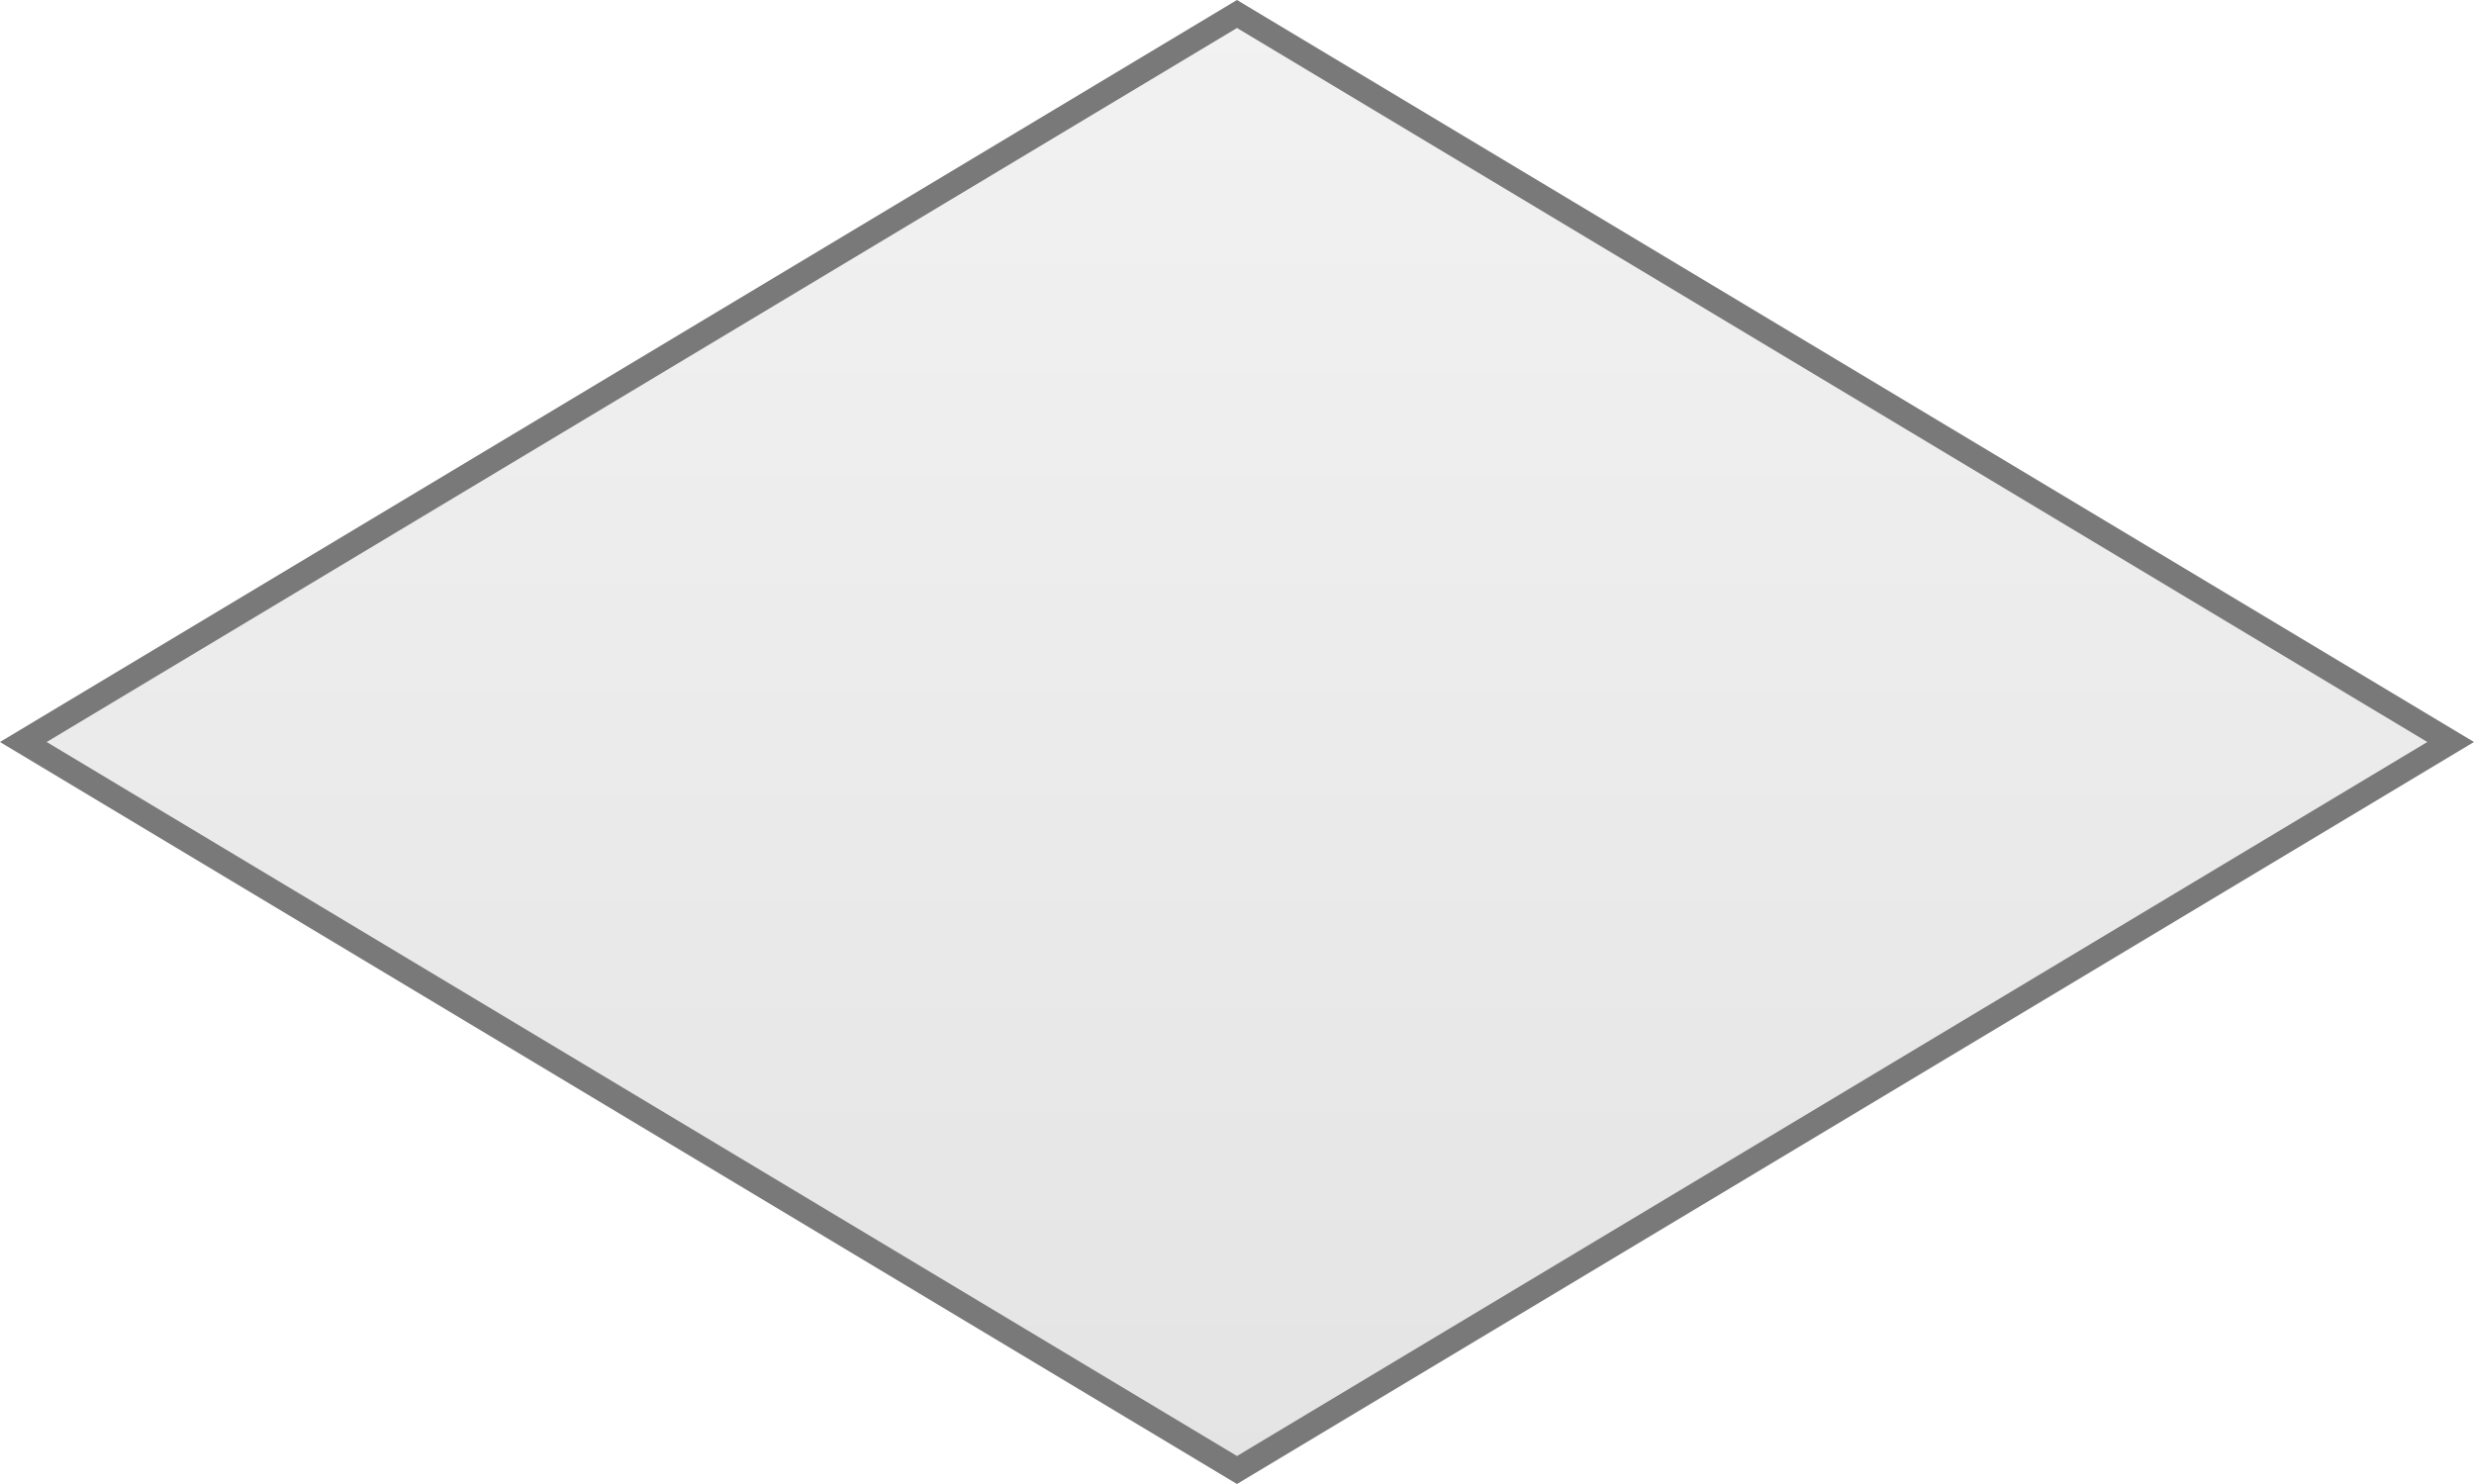
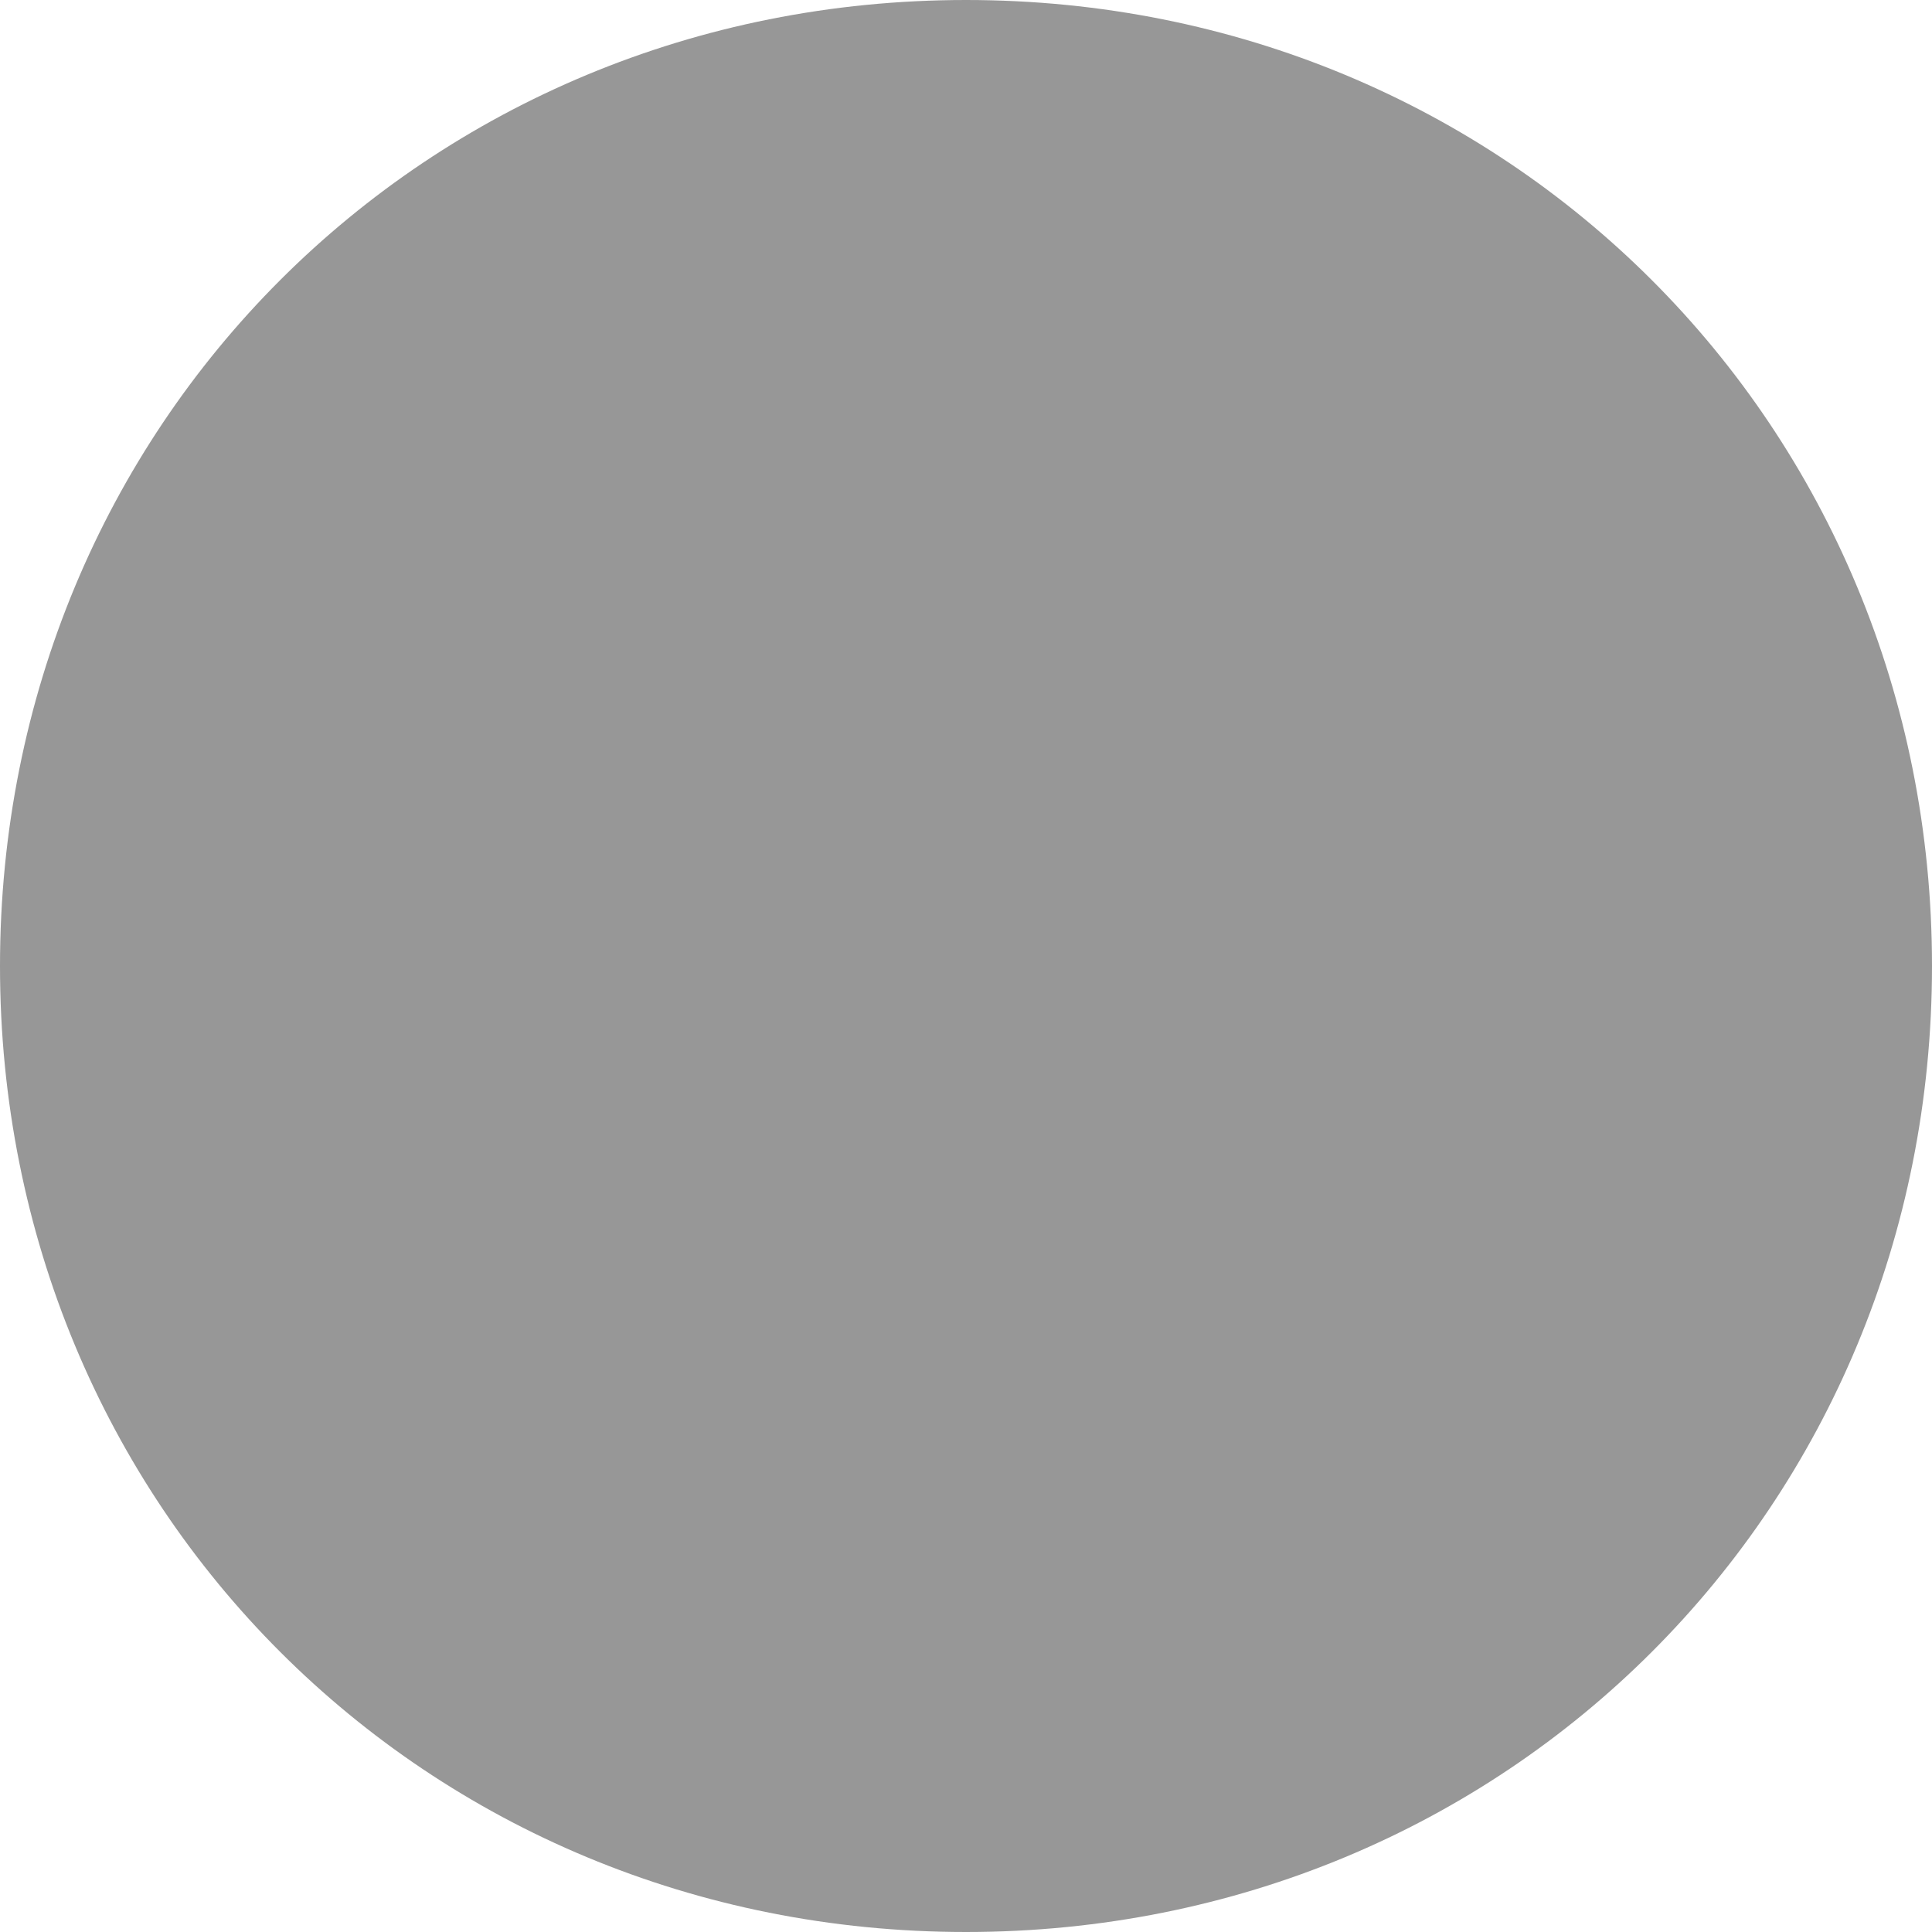
- <svg xmlns="http://www.w3.org/2000/svg" version="1.1" width="100px" height="60px">
-   <defs>
-     <linearGradient gradientUnits="userSpaceOnUse" x1="442" y1="659" x2="442" y2="719" id="LinearGradient8">
-       <stop id="Stop9" stop-color="#ffffff" offset="0" />
-       <stop id="Stop10" stop-color="#f2f2f2" offset="0" />
-       <stop id="Stop11" stop-color="#e4e4e4" offset="1" />
-       <stop id="Stop12" stop-color="#ffffff" offset="1" />
-     </linearGradient>
-   </defs>
-   <g transform="matrix(1 0 0 1 -392 -659 )">
-     <path d="M 442 718.434  L 392.943 689  L 442 659.566  L 491.057 689  L 442 718.434  Z " fill-rule="nonzero" fill="url(#LinearGradient8)" stroke="none" />
-     <path d="M 442 719  L 392 689  L 442 659  L 492 689  L 442 719  Z M 393.886 689  L 442 717.869  L 490.114 689  L 442 660.131  L 393.886 689  Z " fill-rule="nonzero" fill="#797979" stroke="none" />
+ <svg xmlns="http://www.w3.org/2000/svg" version="1.1" width="33px" height="33px">
+   <g transform="matrix(1 0 0 1 -678 -1269 )">
+     <path d="M 694.5 1269  C 703.74 1269  711 1276.26  711 1285.5  C 711 1294.74  703.74 1302  694.5 1302  C 685.26 1302  678 1294.74  678 1285.5  C 678 1276.26  685.26 1269  694.5 1269  Z " fill-rule="nonzero" fill="#979797" stroke="none" />
  </g>
</svg>
